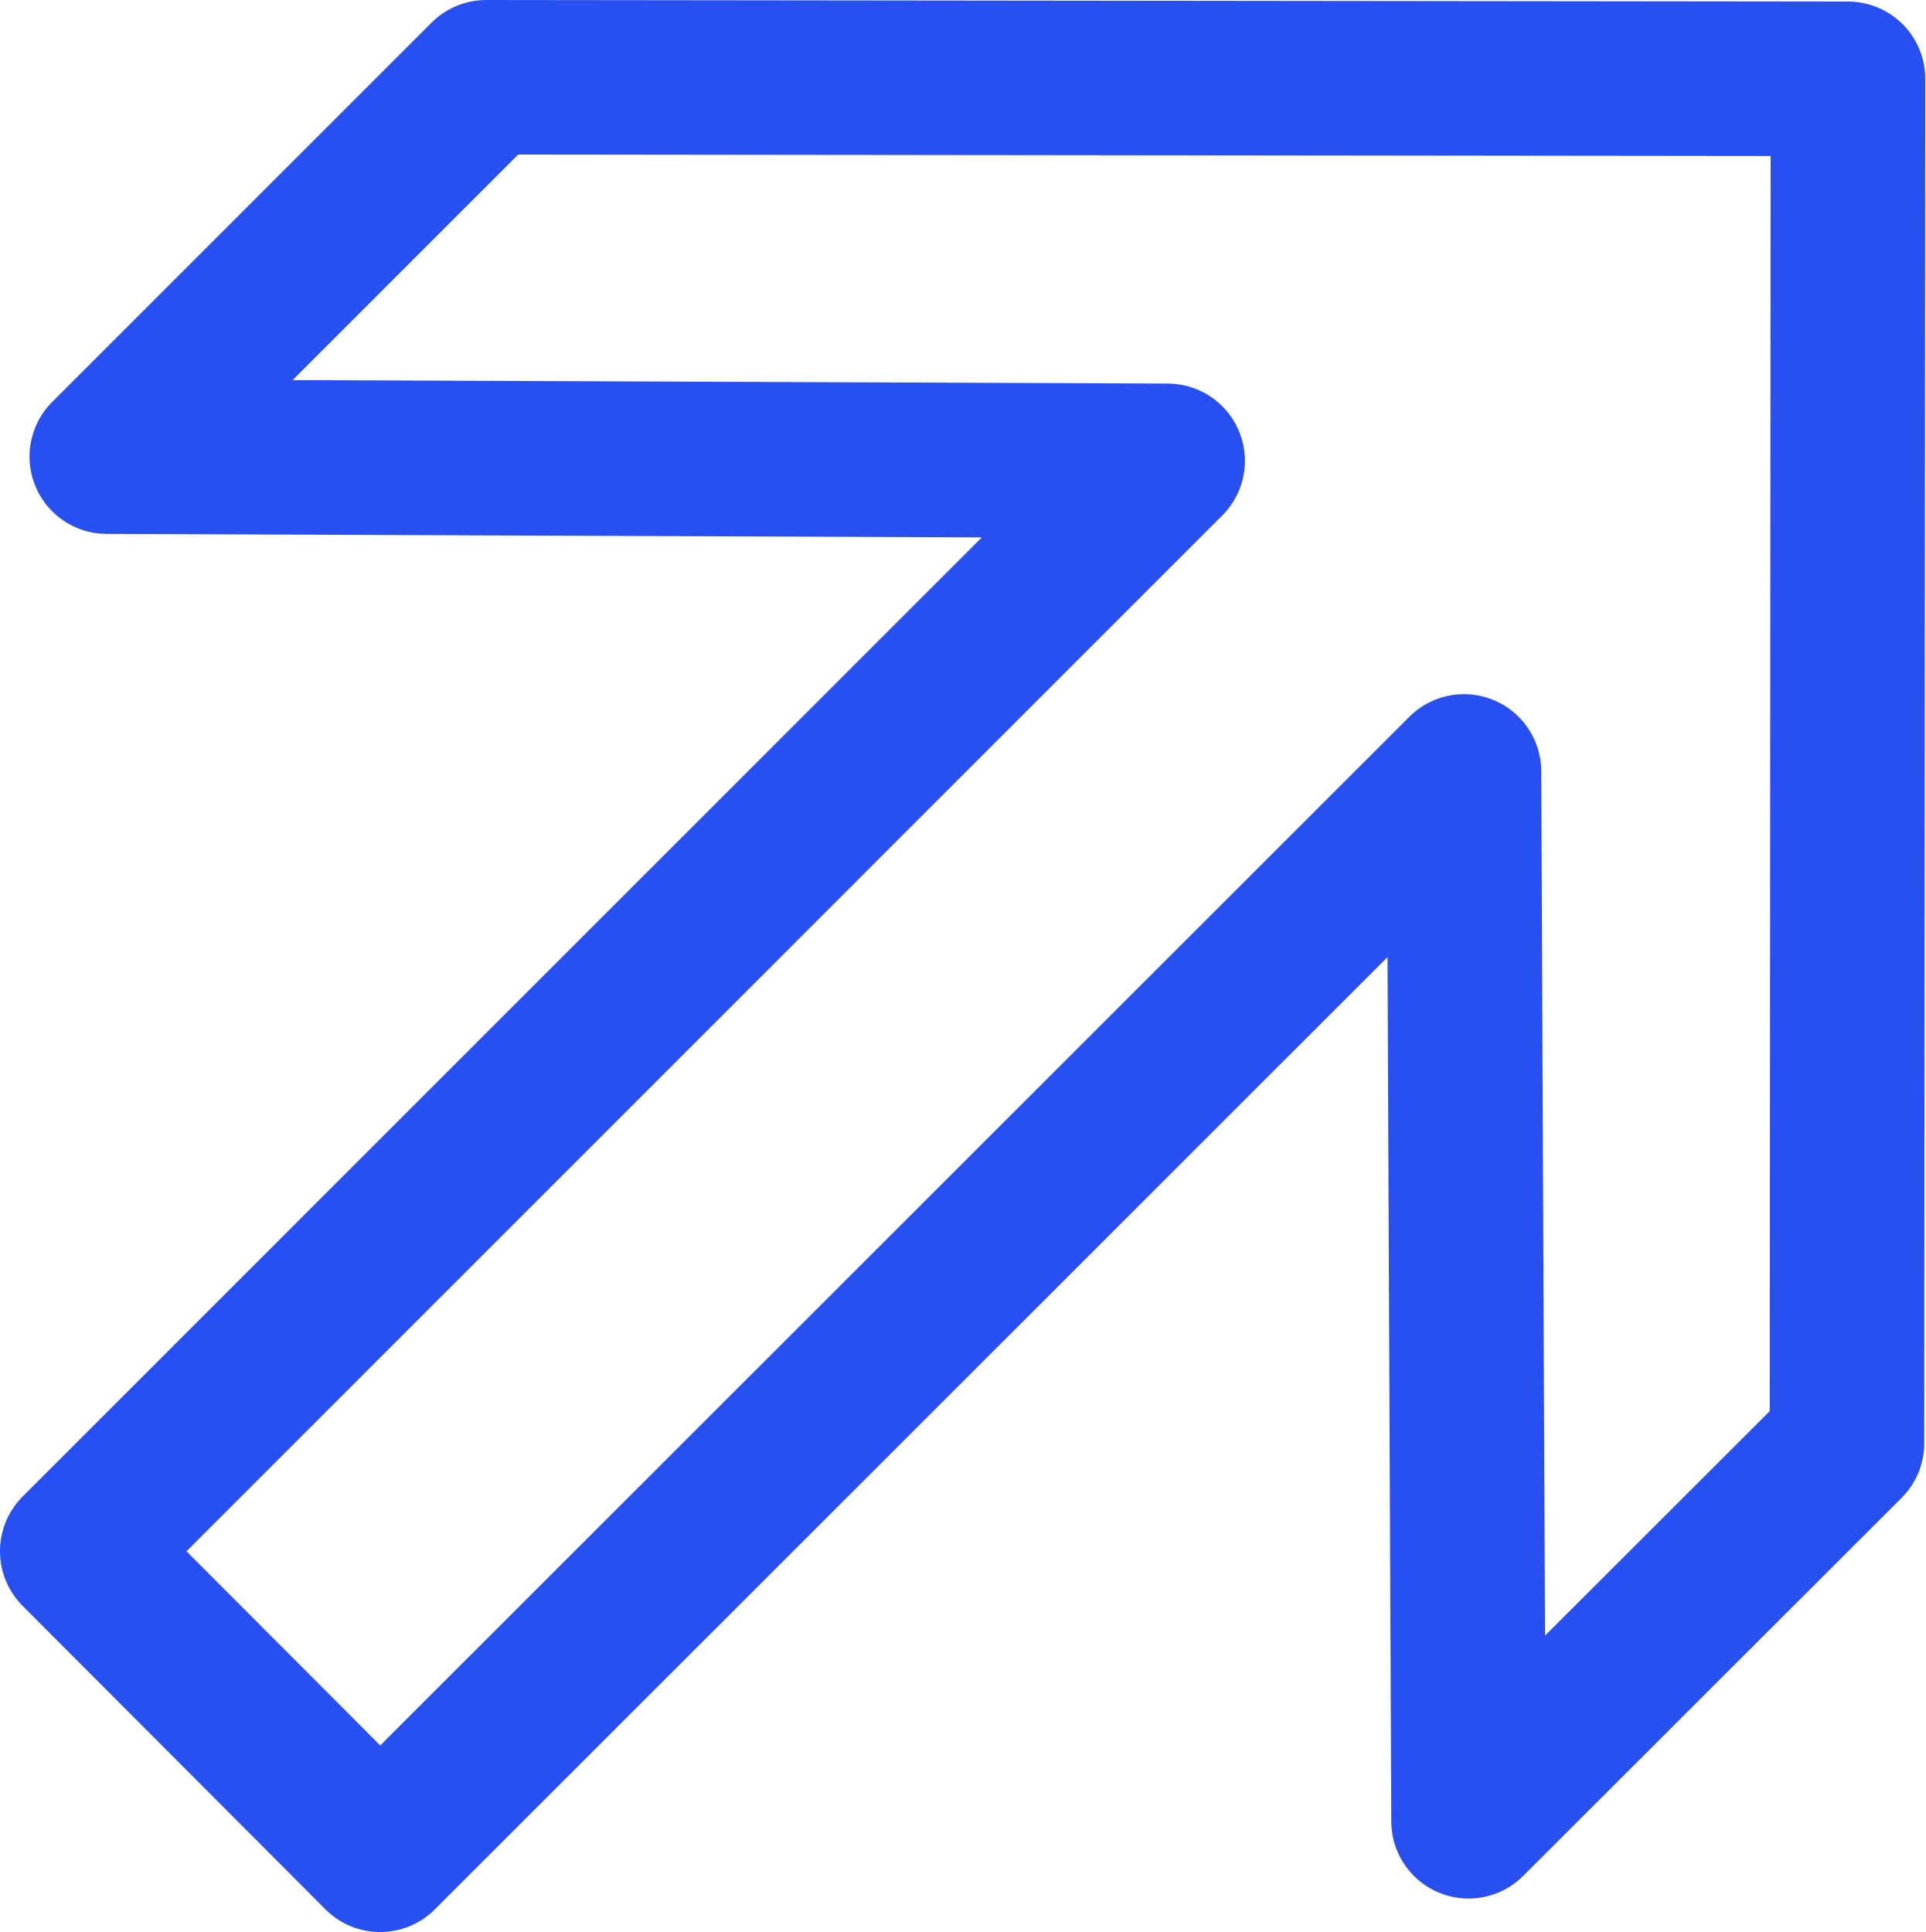
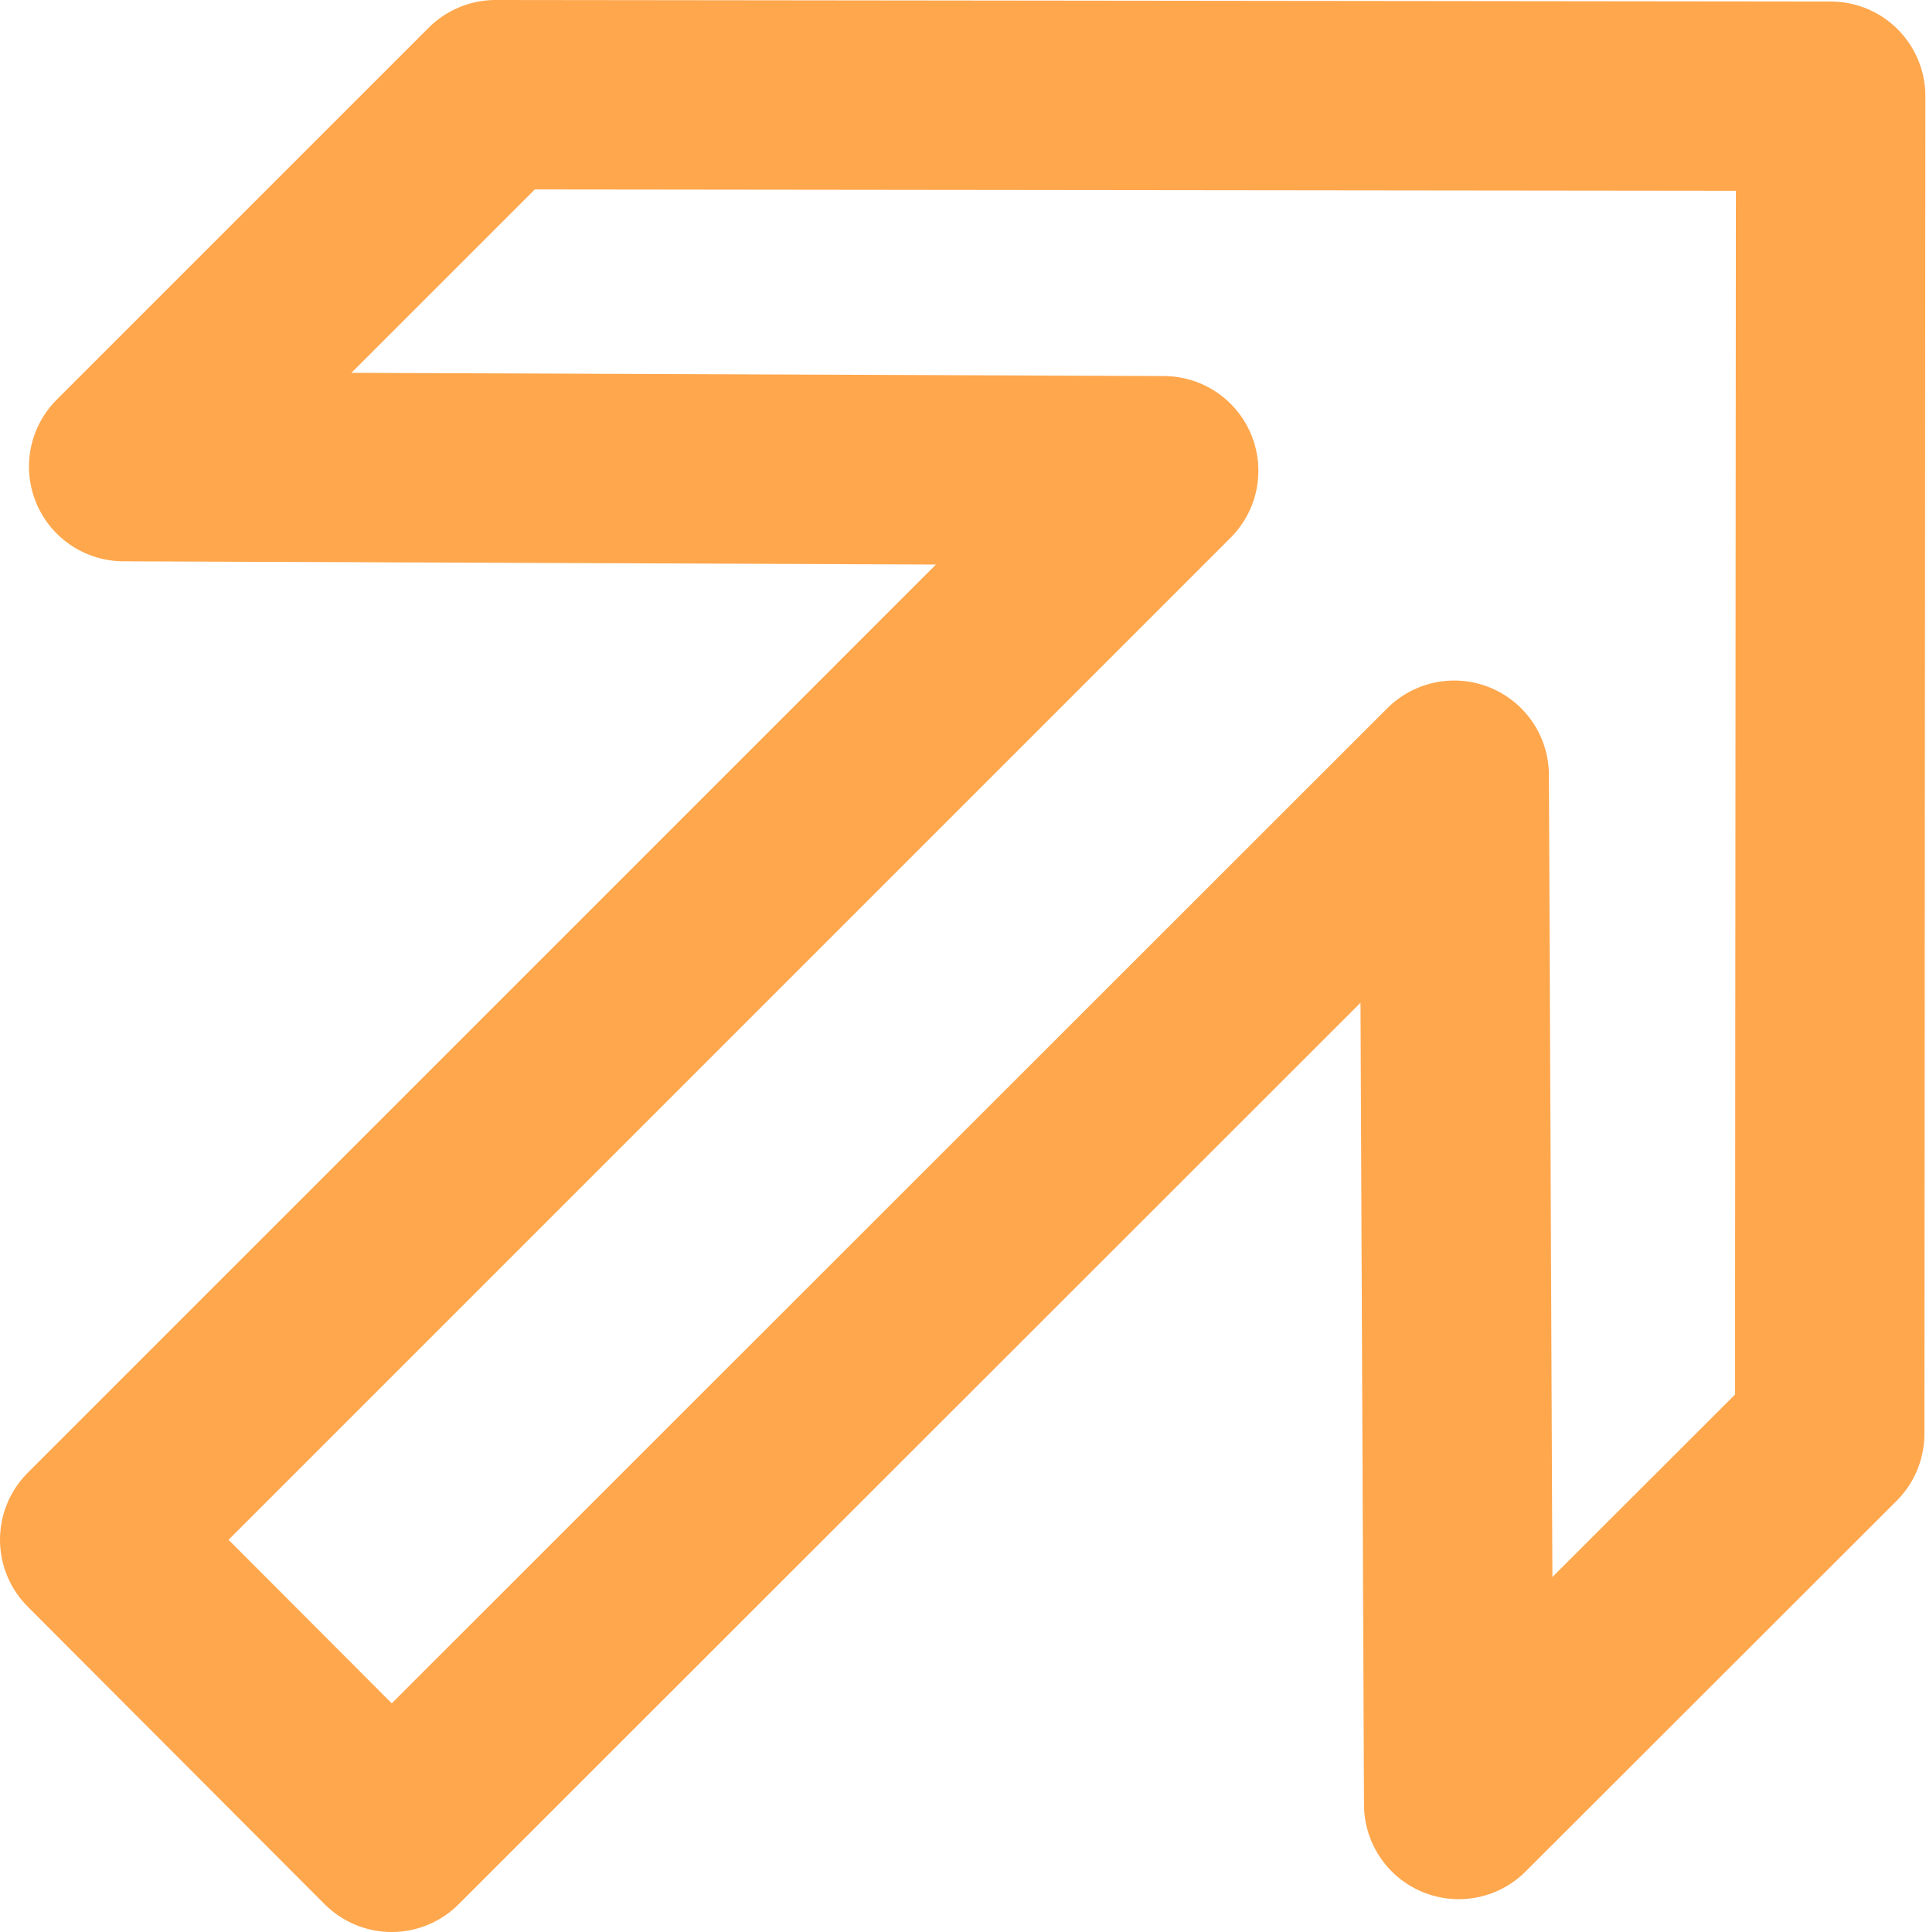
- <svg xmlns="http://www.w3.org/2000/svg" version="1.0" width="498.277" height="500.074" id="svg2">
+ <svg xmlns="http://www.w3.org/2000/svg" version="1.0" width="508.283" height="510.081" id="svg2">
  <defs id="defs5" />
-   <path d="M 125.838,20 478.28,20.4 478.024,373.551 380.082,471.412 378.898,199.676 98.391,480.082 19.996,401.513 302.197,119.283 27.645,118.193 125.838,20 z" id="path1316" style="font-size:12px;fill:#000000;fill-opacity:0;stroke:#2850f0;stroke-width:40;stroke-linejoin:round;stroke-miterlimit:4;stroke-opacity:1;stroke-dasharray:none" />
+   <path d="m 130.842,25 352.441,0.4 -0.256,353.152 -97.942,97.861 L 383.901,204.675 103.394,485.081 25,406.513 307.201,124.283 32.649,123.193 130.842,25 z" id="path1316" style="font-size:12px;fill:#000000;fill-opacity:0;stroke:#ffa74d;stroke-width:50;stroke-linejoin:round;stroke-miterlimit:4;stroke-opacity:1;stroke-dasharray:none" />
</svg>
